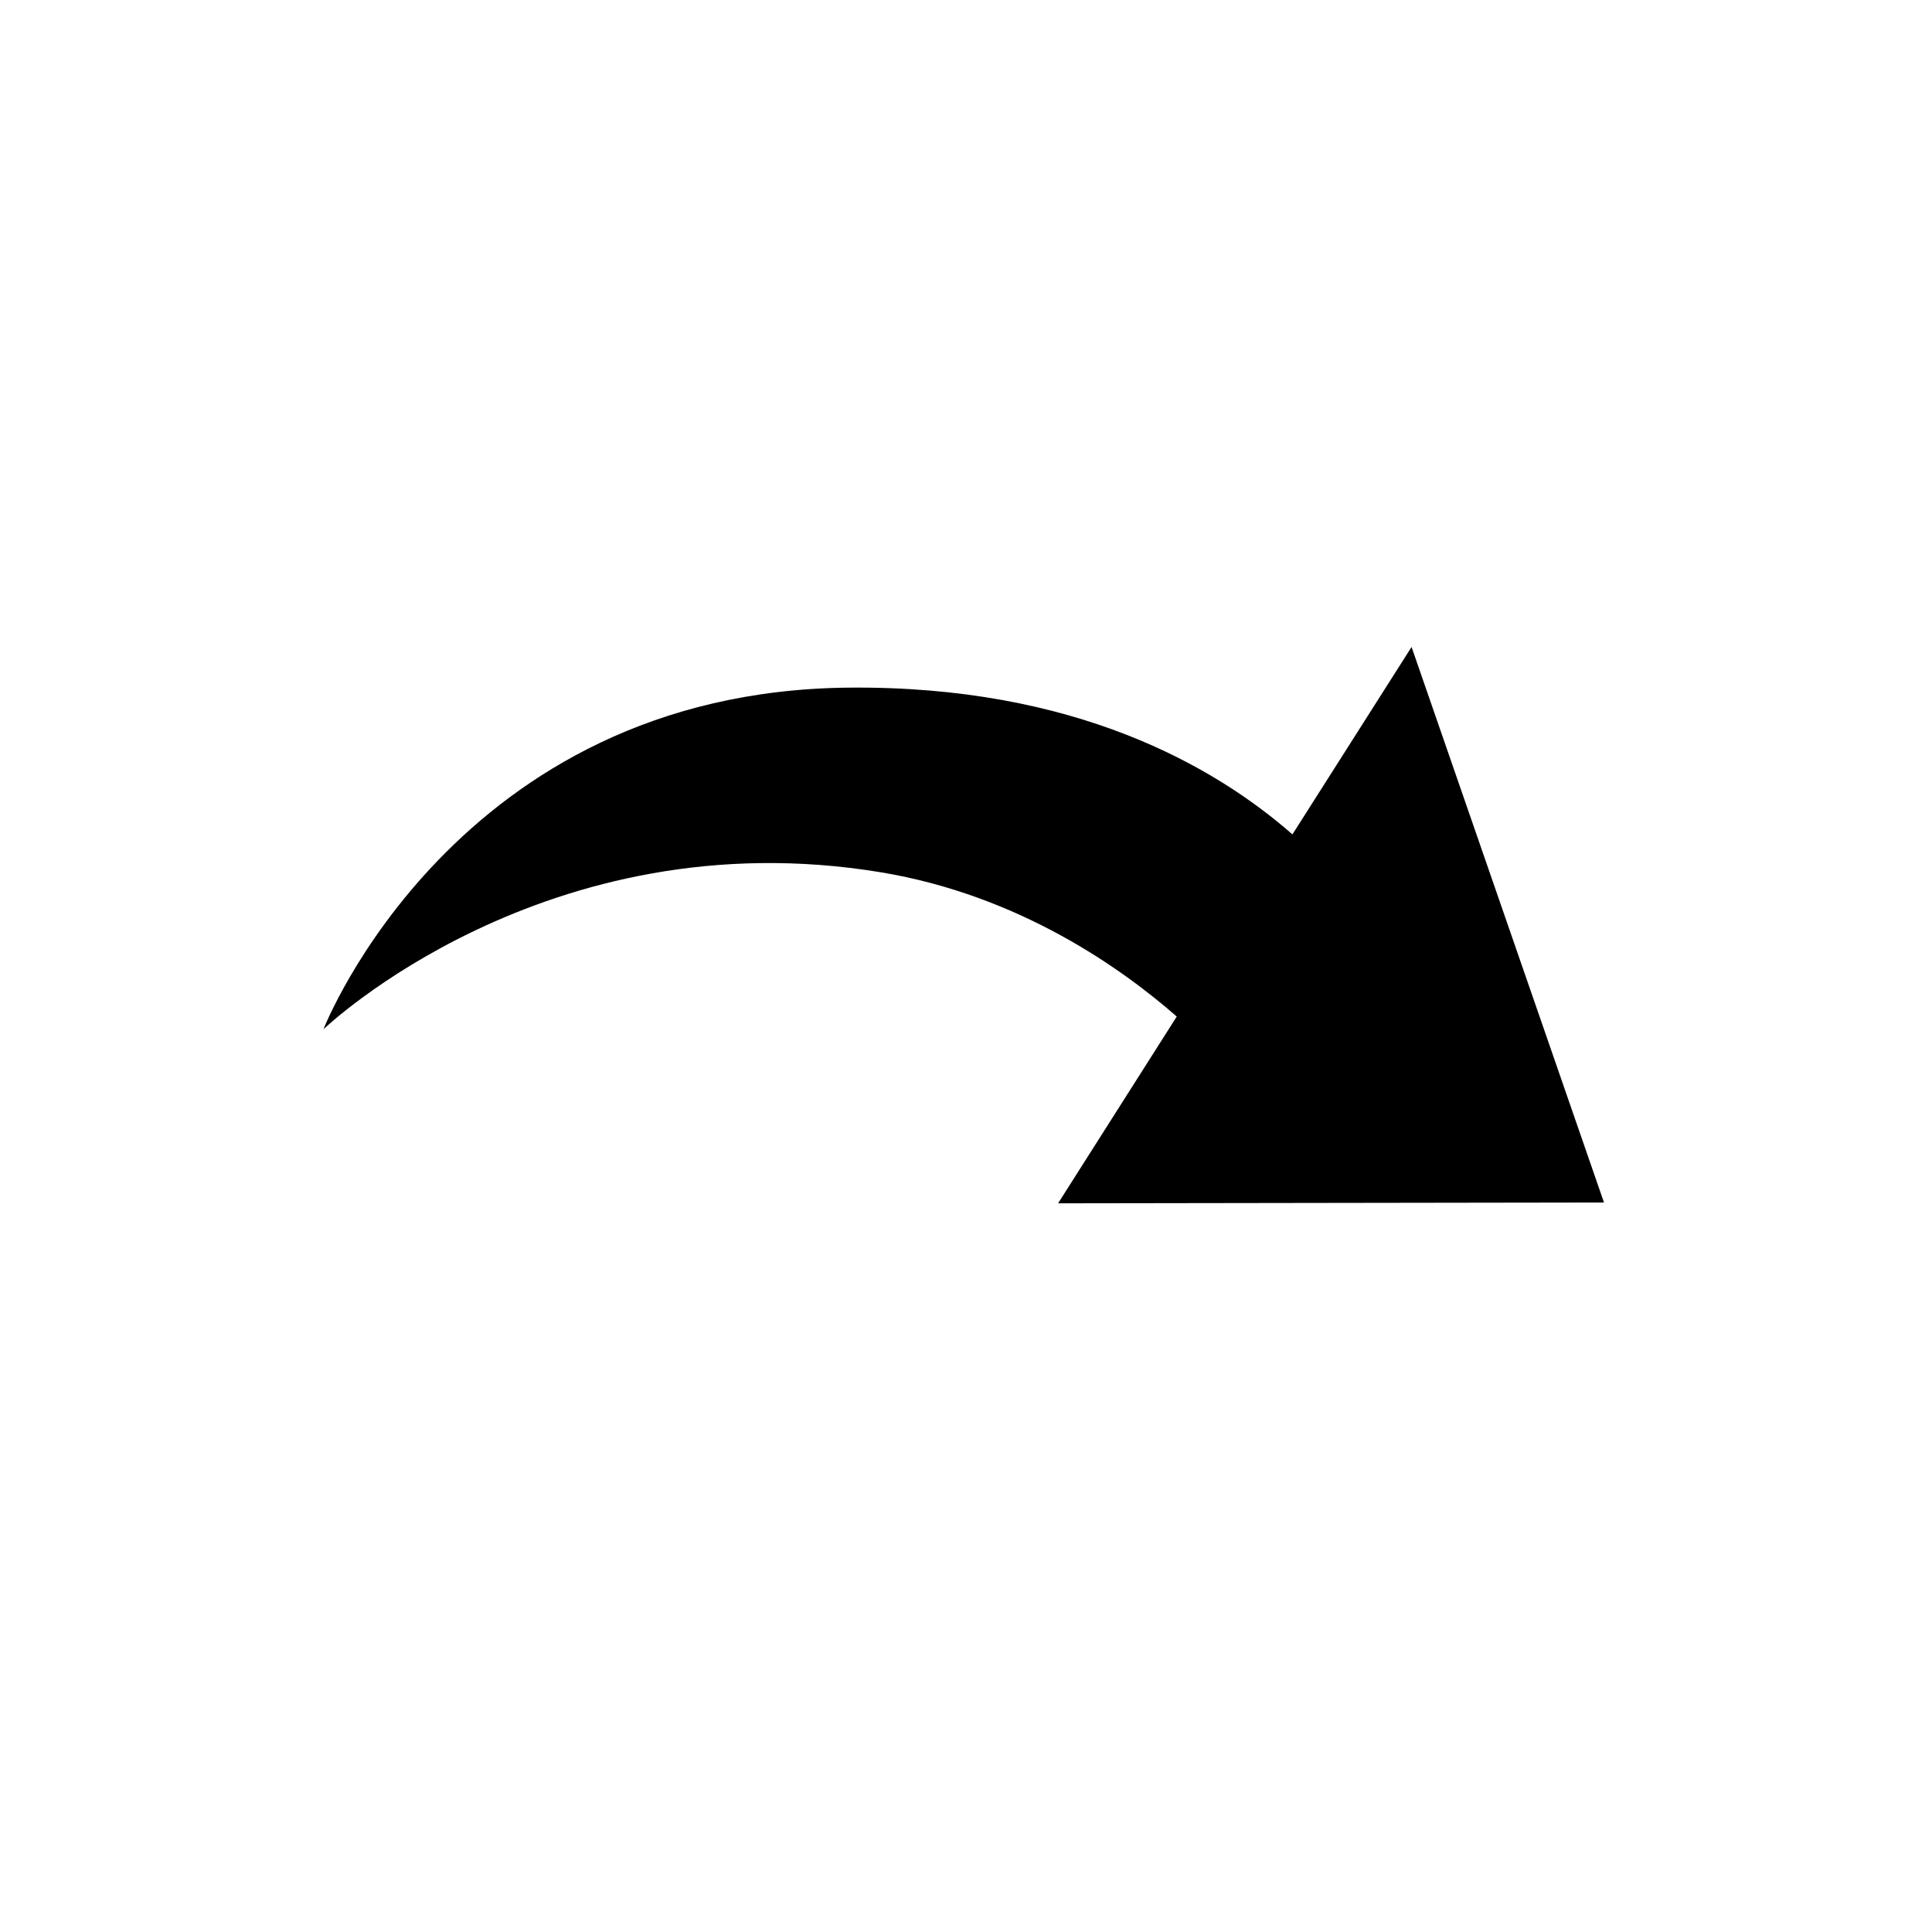
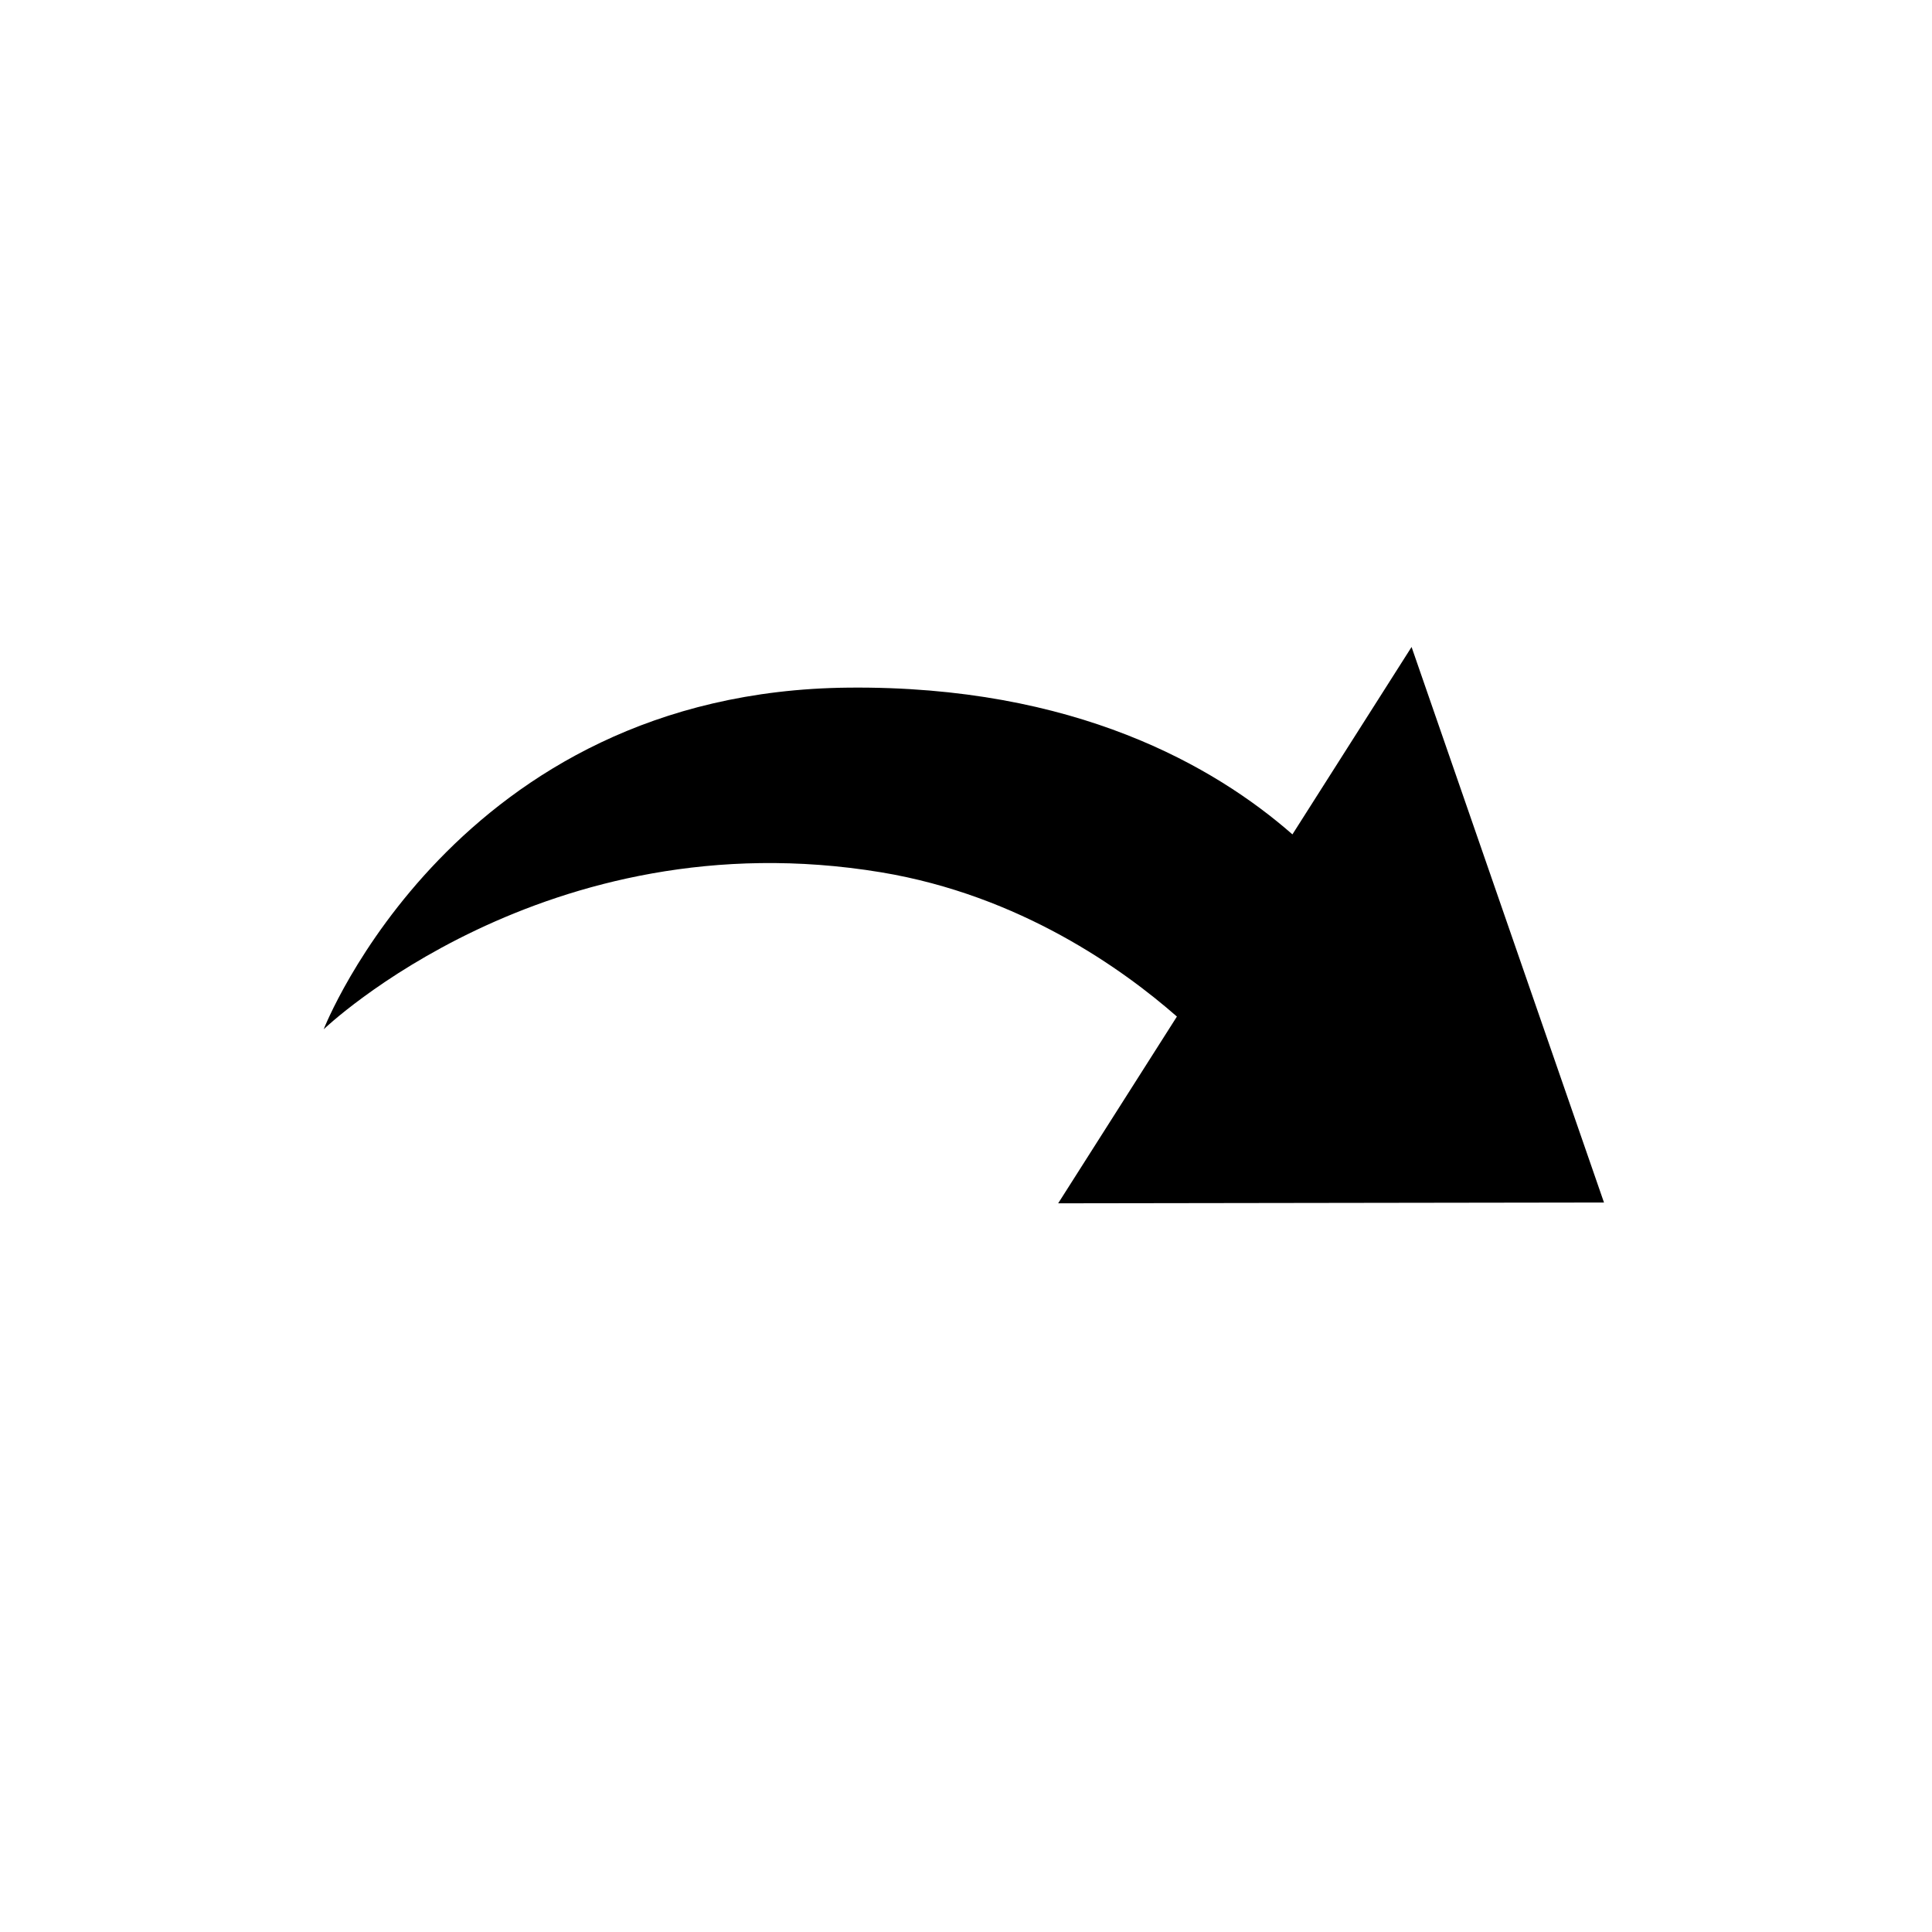
<svg xmlns="http://www.w3.org/2000/svg" width="24" height="24" viewBox="0 0 24 24">
  <g id="arched-arrow-ltr">
-     <path id="arrow" d="M19.925 14.937l-2.39-6.9-1.48 2.328c-.965-.845-2.7-1.85-5.514-1.823-4.886.046-6.523 4.244-6.523 4.244s2.753-2.64 6.925-1.95c1.73.287 3.007 1.207 3.675 1.792l-1.474 2.32 6.782-.01z" />
+     <path id="arrow" d="M19.925 14.937l-2.39-6.9-1.48 2.328c-.965-.845-2.7-1.85-5.514-1.823-4.884.046-6.52 4.244-6.52 4.244s2.752-2.64 6.924-1.95c1.73.287 3.007 1.207 3.675 1.792l-1.475 2.32 6.782-.01z" />
  </g>
</svg>
